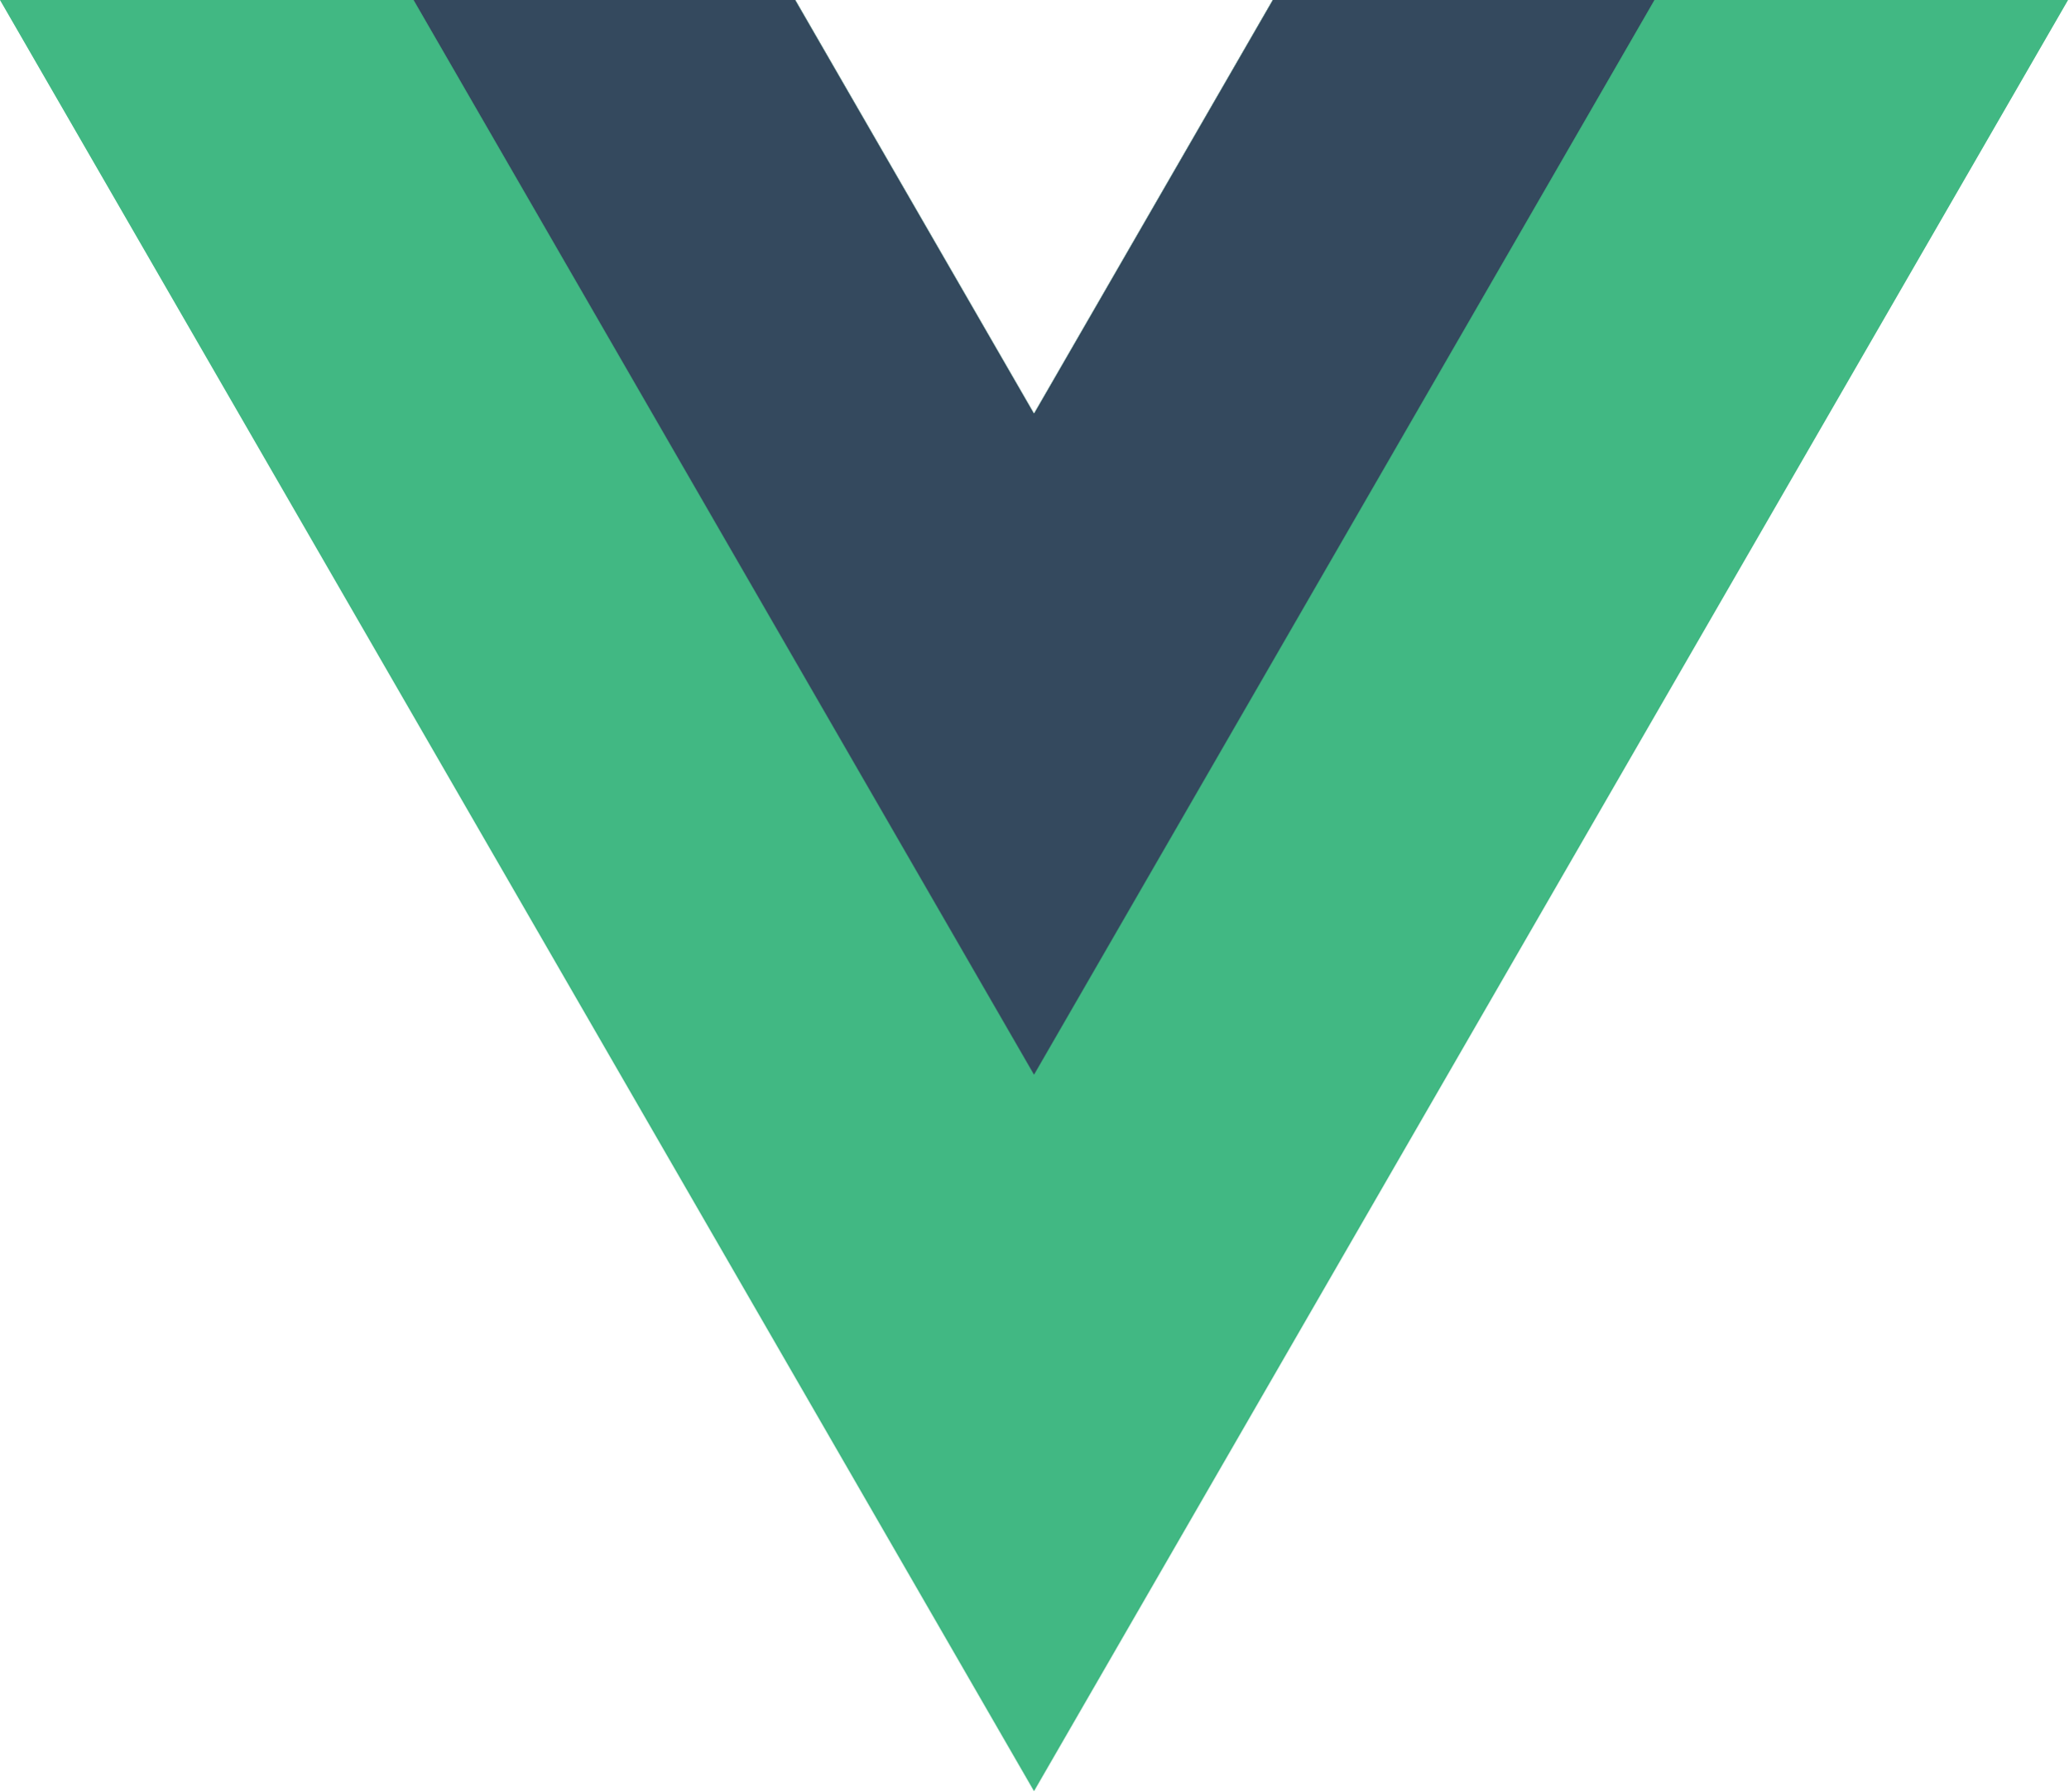
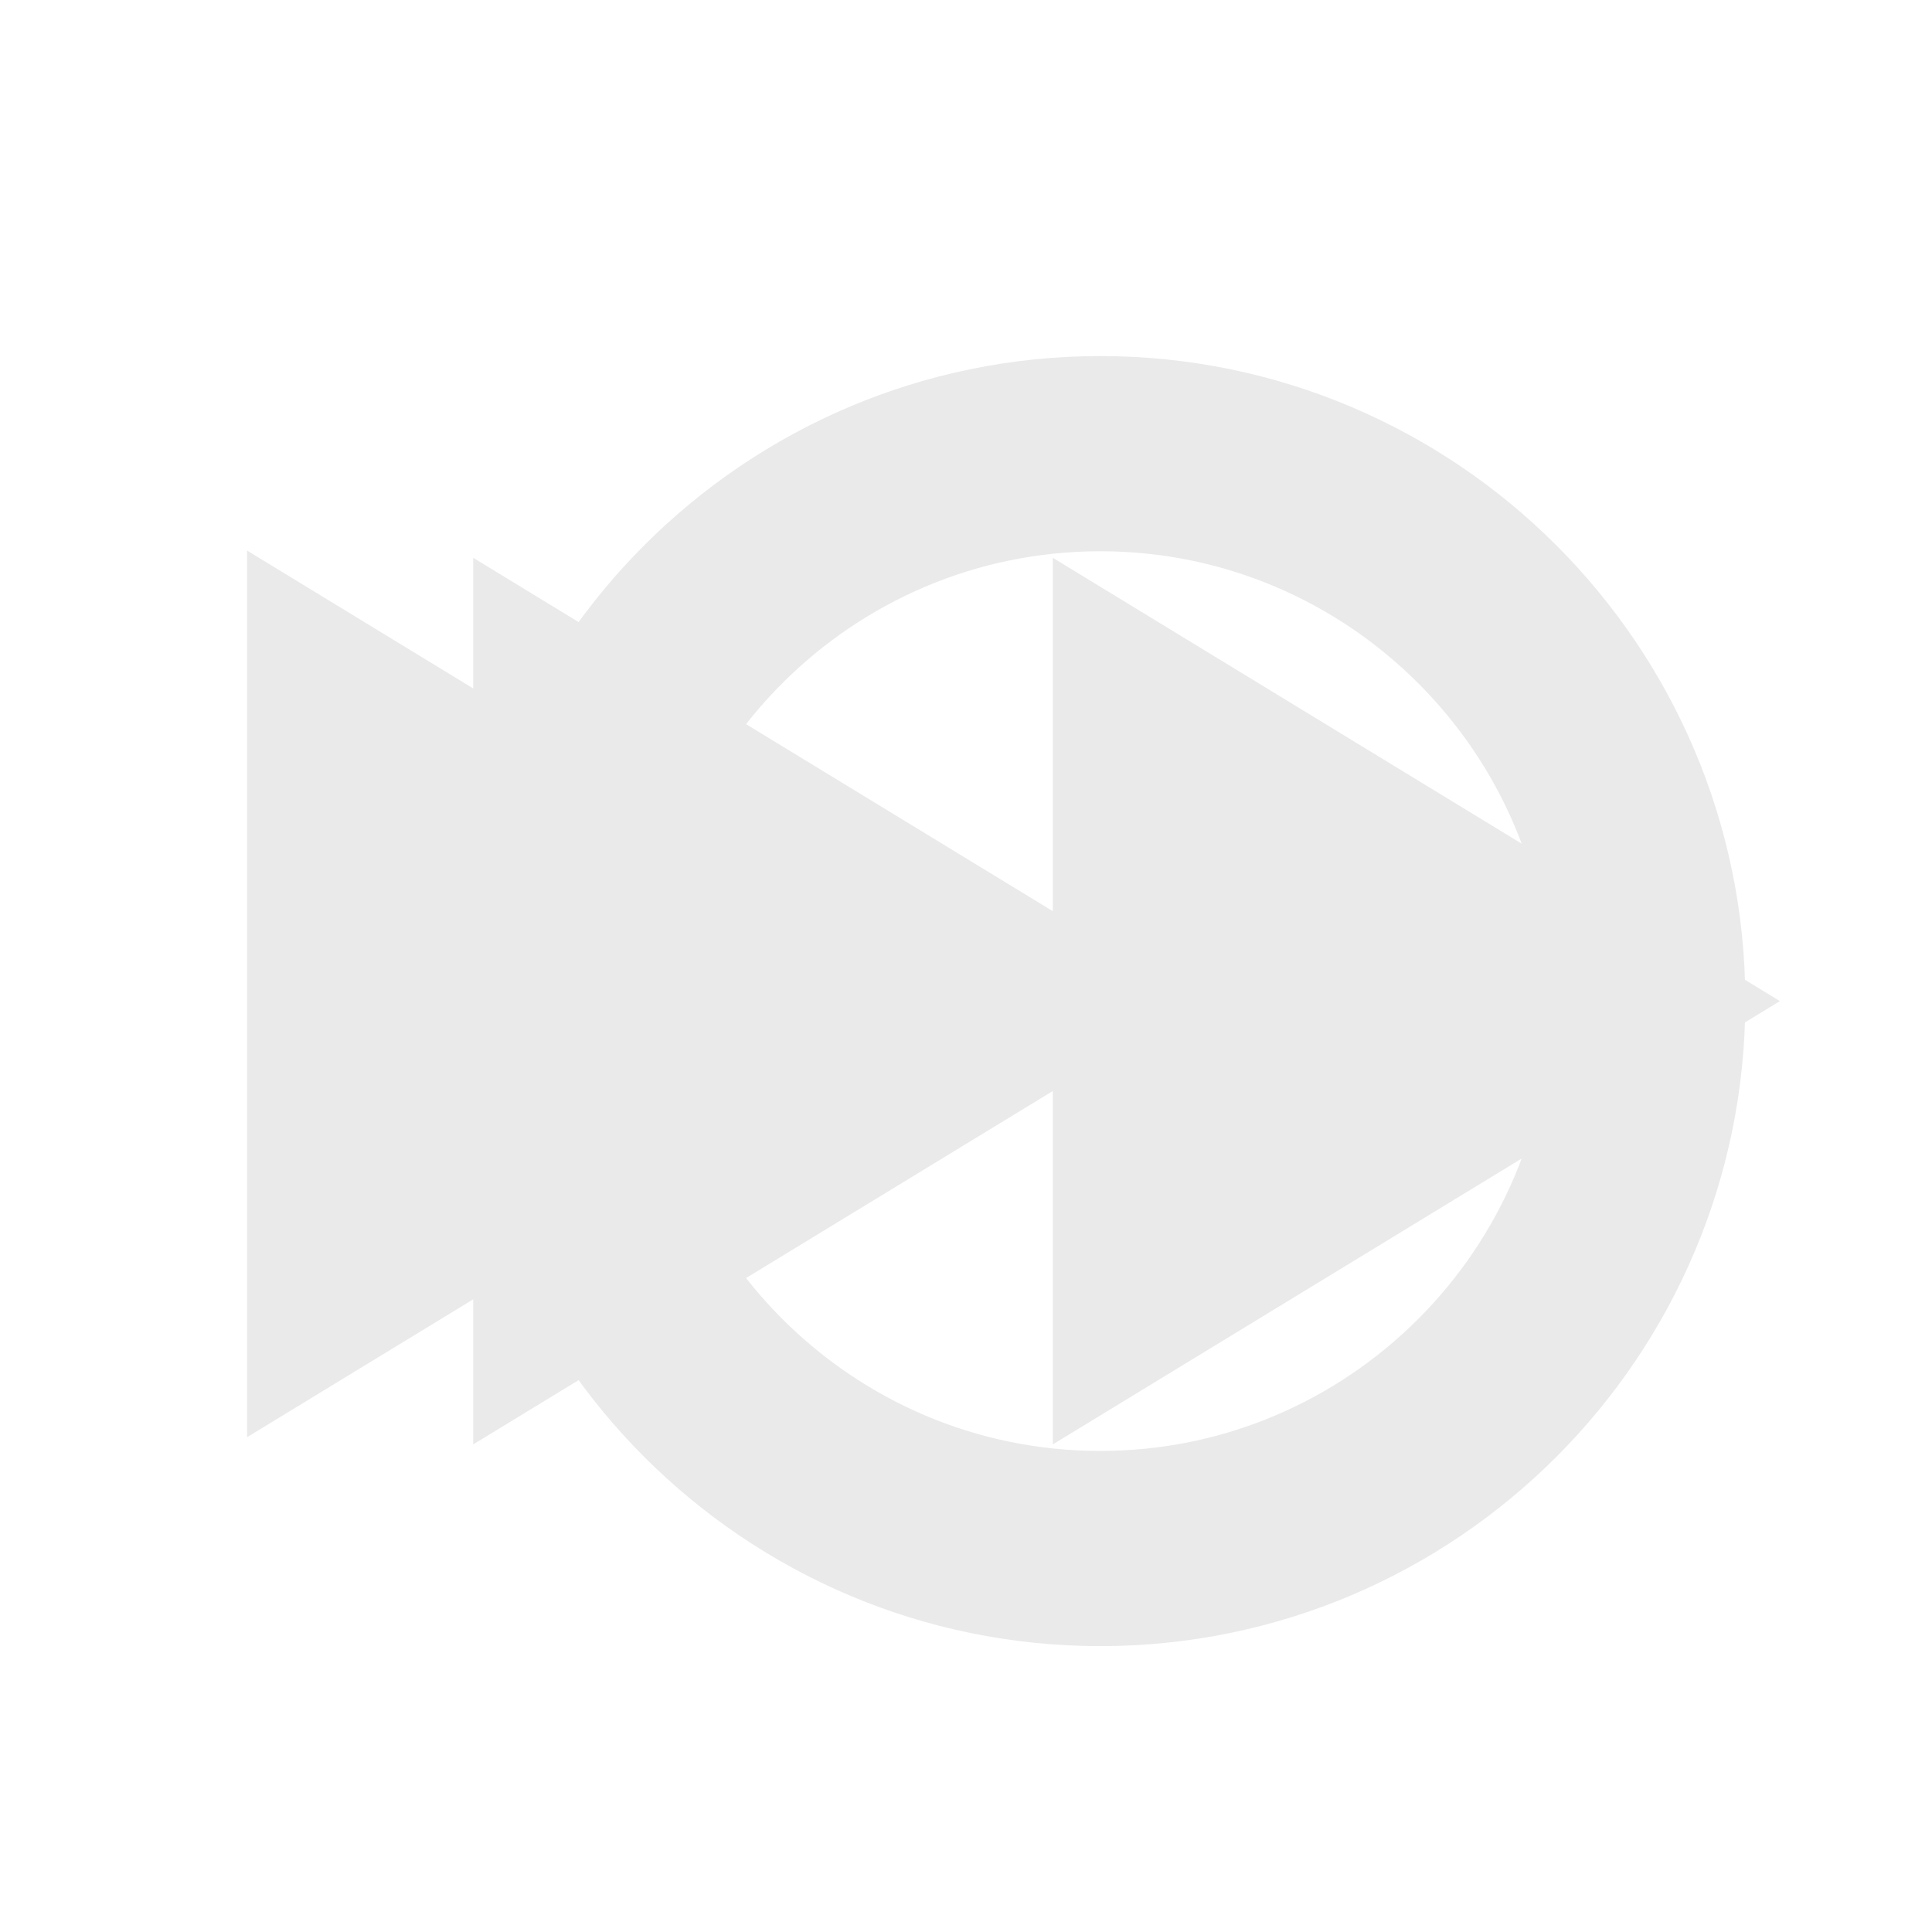
- <svg xmlns="http://www.w3.org/2000/svg" viewBox="0 0 261.76 226.69">
-   <path d="M161.096.001l-30.225 52.351L100.647.001H-.005l130.877 226.688L261.749.001z" fill="#41b883" />
-   <path d="M161.096.001l-30.225 52.351L100.647.001H52.346l78.526 136.01L209.398.001z" fill="#34495e" />
+ <svg xmlns="http://www.w3.org/2000/svg" version="1.1" width="80" height="80" viewBox="0 -5.45 300 300" xml:space="preserve">
+   <defs>
+         </defs>
+   <rect x="0" y="0" width="100%" height="100%" fill="transparent" />
+   <g transform="matrix(0 0 0 0 0 0)" id="39473d21-8231-437e-b152-d2361049abe7">
+         </g>
+   <g transform="matrix(1 0 0 1 150 150)" id="d062fe70-27f0-4cfb-84f5-7d45afd55645">
+     <rect style="stroke: none; stroke-width: 1; stroke-dasharray: none; stroke-linecap: butt; stroke-dashoffset: 0; stroke-linejoin: miter; stroke-miterlimit: 4; fill: rgb(255,255,255); fill-rule: nonzero; opacity: 1; visibility: hidden;" vector-effect="non-scaling-stroke" x="-150" y="-150" rx="0" ry="0" width="300" height="300" />
+   </g>
+   <g transform="matrix(2.03 0 0 2.03 170.85 150)">
+     <path style="stroke: rgb(234,234,234); stroke-width: 7; stroke-dasharray: none; stroke-linecap: butt; stroke-dashoffset: 0; stroke-linejoin: miter; stroke-miterlimit: 4; fill: rgb(101,101,101); fill-rule: nonzero; opacity: 1;" vector-effect="non-scaling-stroke" transform=" translate(-50, -50)" d="M 50 92.875 C 26.358 92.875 7.125 73.642 7.125 50 C 7.125 26.358 26.358 7.125 50 7.125 C 73.642 7.125 92.875 26.358 92.875 50 C 92.875 73.642 73.642 92.875 50 92.875 z M 50 9.125 C 27.461 9.125 9.125 27.461 9.125 50 C 9.125 72.538 27.461 90.875 50 90.875 C 72.538 90.875 90.875 72.538 90.875 50 C 90.875 27.461 72.538 9.125 50 9.125 z" stroke-linecap="round" />
+   </g>
+   <g transform="matrix(0 0 0 0 0 0)">
+     <g style="">
+         </g>
+   </g>
+   <g transform="matrix(1.84 0 0 1.84 94.82 148.88)" id="5acf2659-e0a5-492d-b669-58bd8340b9a5">
+     <polygon style="stroke: rgb(0,0,0); stroke-width: 0; stroke-dasharray: none; stroke-linecap: butt; stroke-dashoffset: 0; stroke-linejoin: miter; stroke-miterlimit: 4; fill: rgb(234,234,234); fill-rule: nonzero; opacity: 1;" vector-effect="non-scaling-stroke" points="-30.68,-37.41 30.68,0 -30.68,37.41 " />
+   </g>
+   <g transform="matrix(0 0 0 0 0 0)">
+     <g style="">
+         </g>
+   </g>
+   <g transform="matrix(1.84 0 0 1.84 129.93 150)">
+     <polygon style="stroke: rgb(0,0,0); stroke-width: 0; stroke-dasharray: none; stroke-linecap: butt; stroke-dashoffset: 0; stroke-linejoin: miter; stroke-miterlimit: 4; fill: rgb(234,234,234); fill-rule: nonzero; opacity: 1;" vector-effect="non-scaling-stroke" points="-30.68,-37.41 30.68,0 -30.68,37.41 " />
+   </g>
+   <g transform="matrix(1.84 0 0 1.84 219.93 150)">
+     <polygon style="stroke: rgb(0,0,0); stroke-width: 0; stroke-dasharray: none; stroke-linecap: butt; stroke-dashoffset: 0; stroke-linejoin: miter; stroke-miterlimit: 4; fill: rgb(234,234,234); fill-rule: nonzero; opacity: 1;" vector-effect="non-scaling-stroke" points="-30.68,-37.41 30.68,0 -30.68,37.41 " />
+   </g>
</svg>
